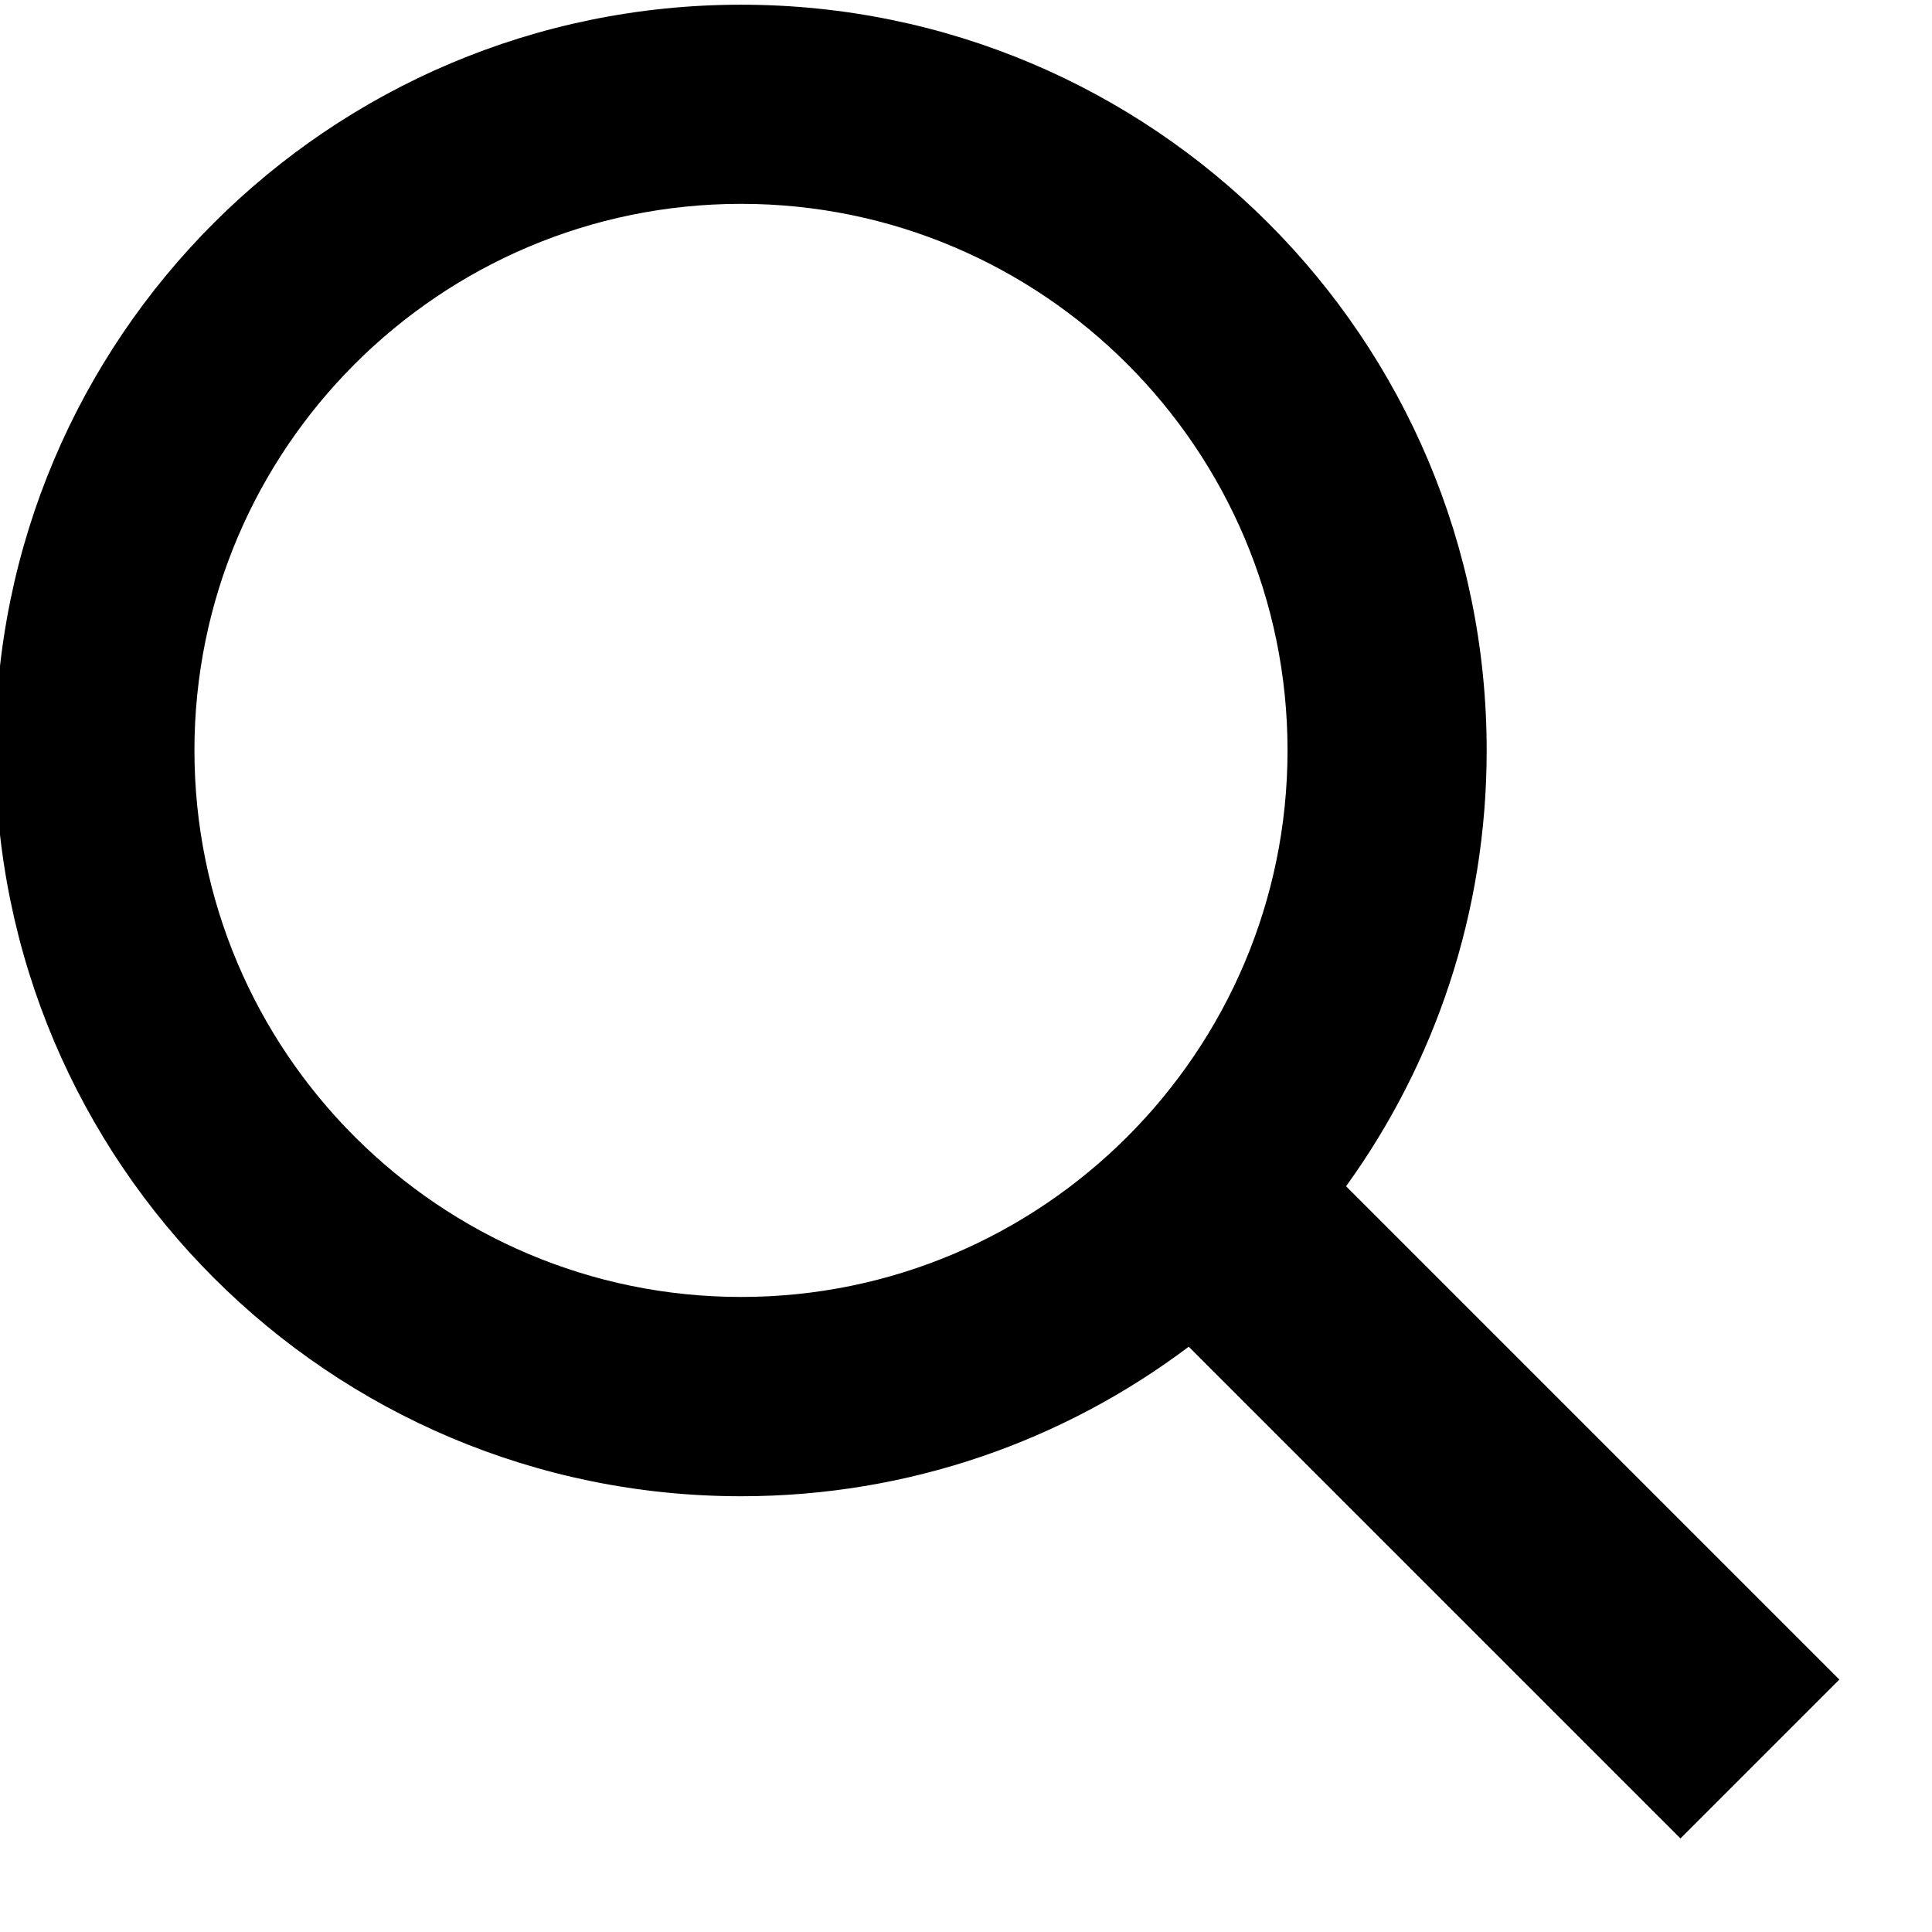
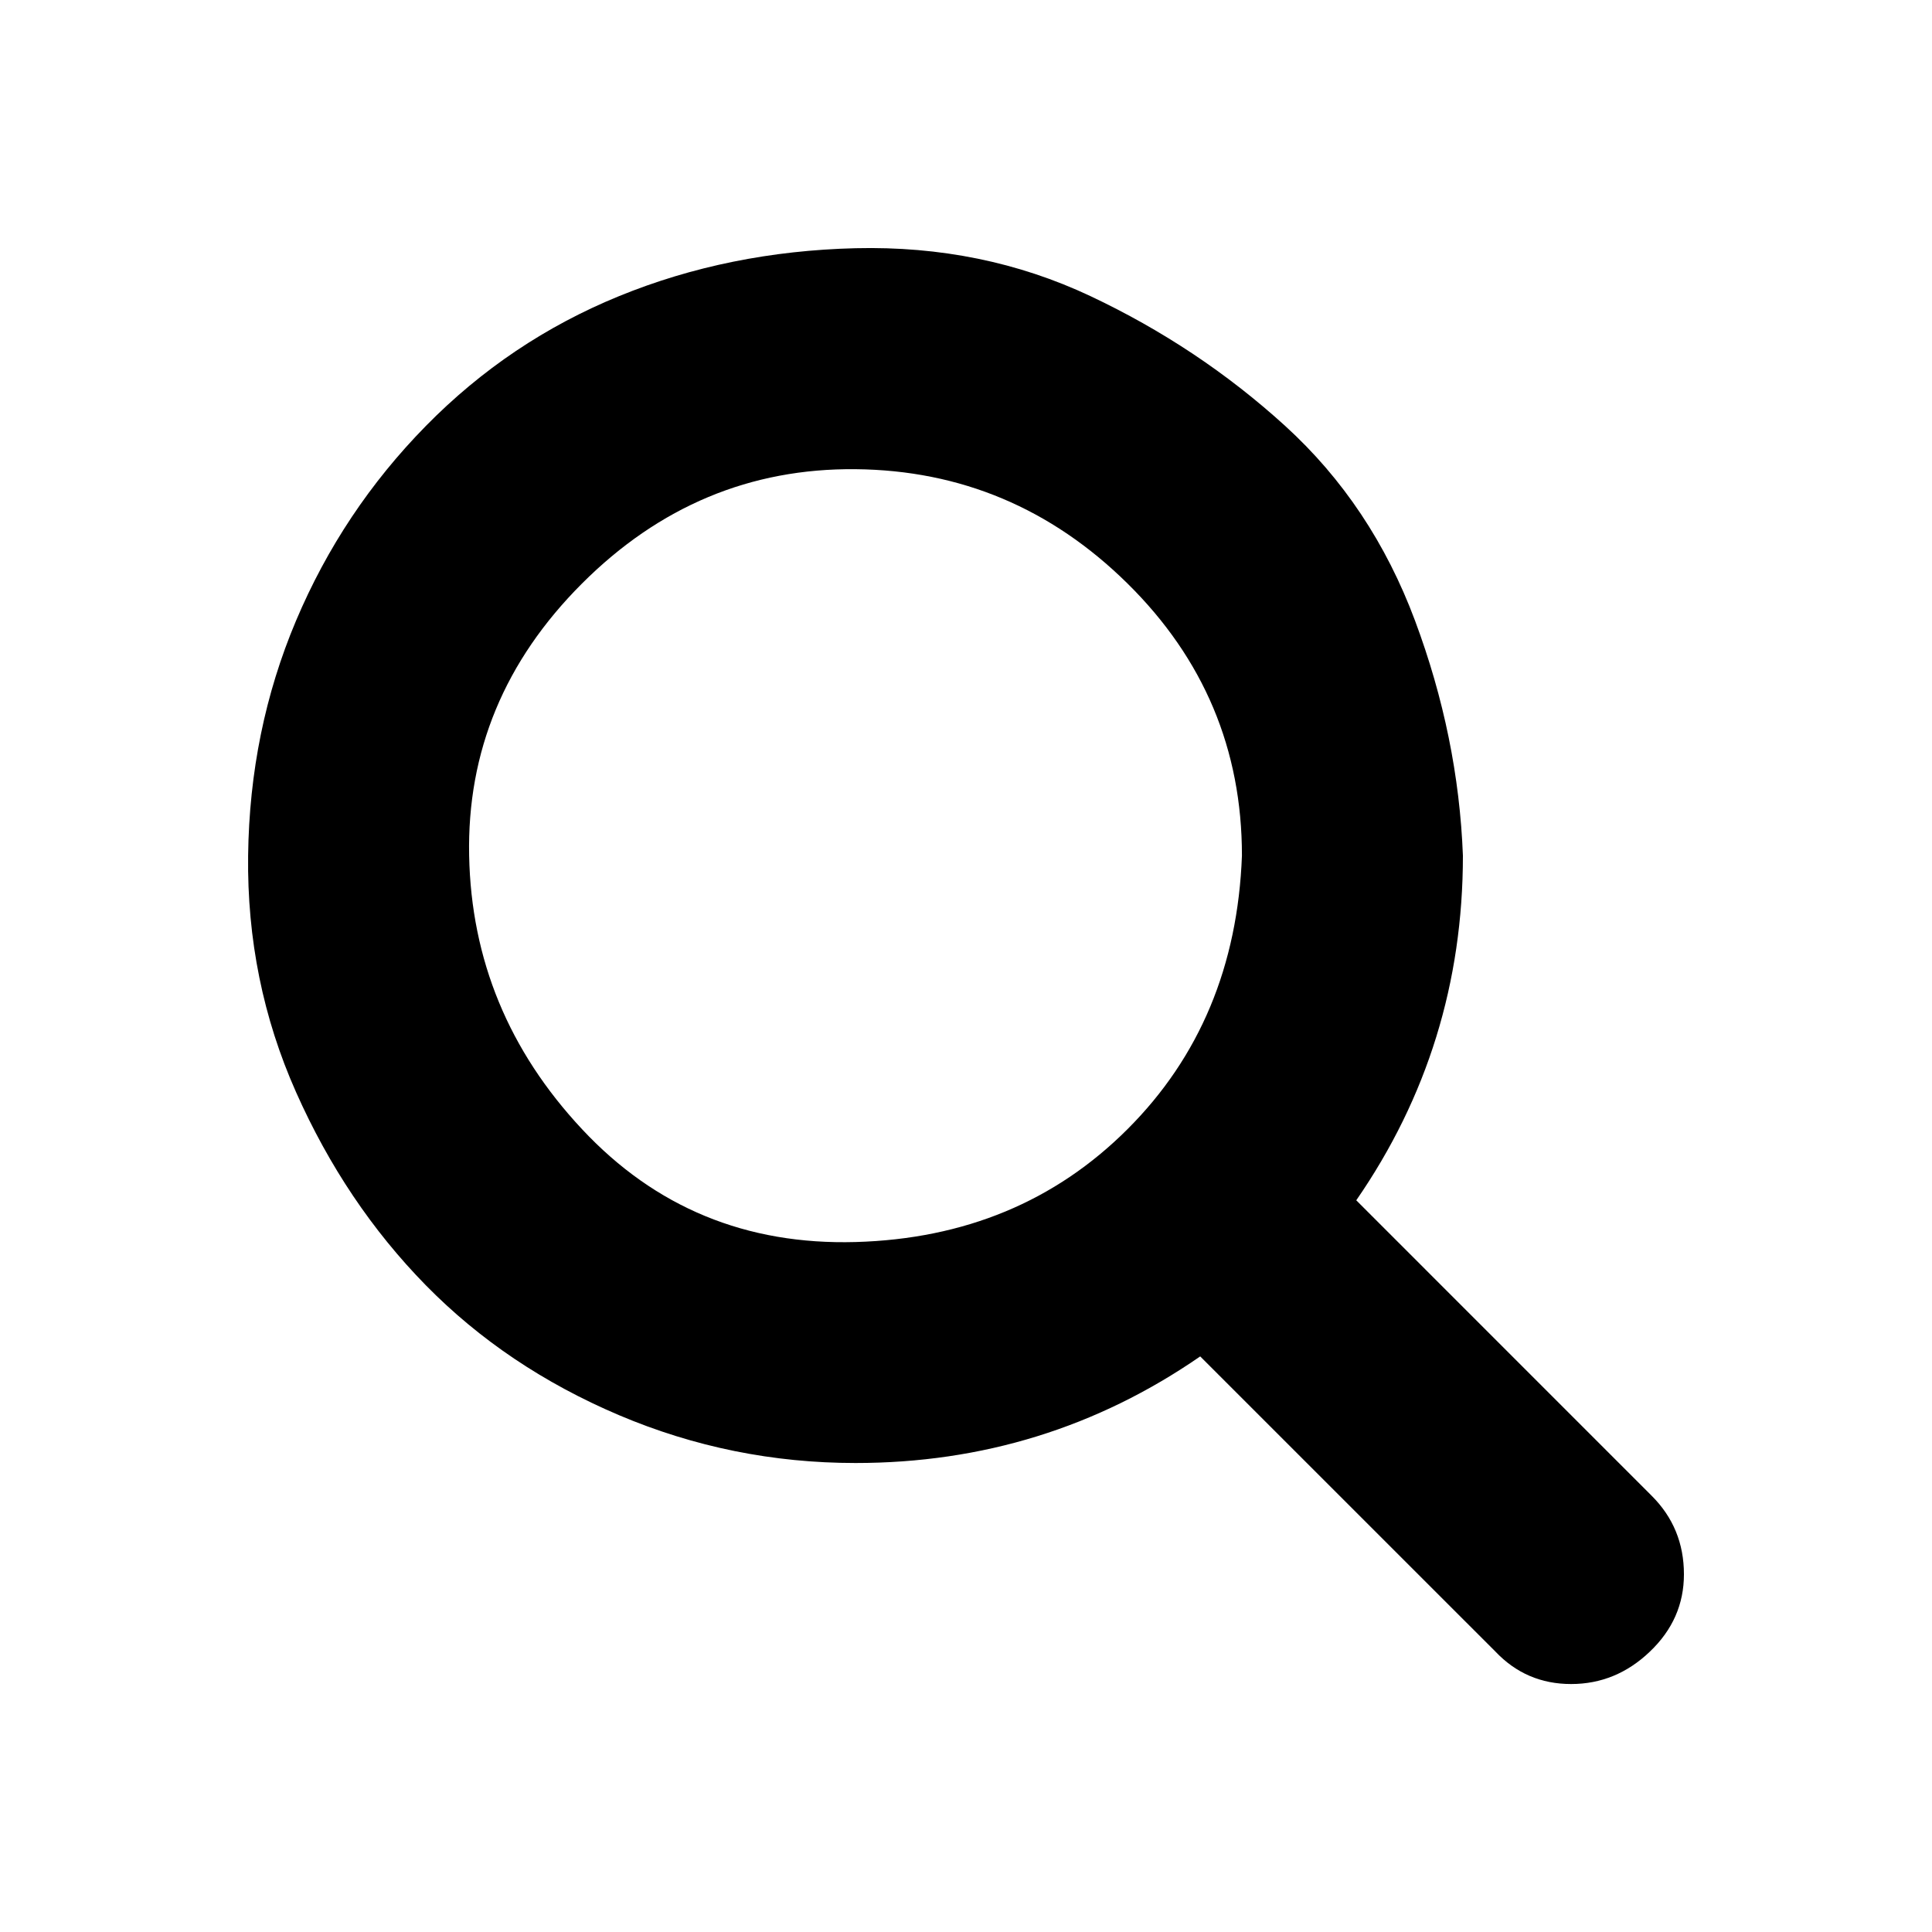
- <svg xmlns="http://www.w3.org/2000/svg" version="1.1" id="Layer_1" x="0px" y="0px" width="1000px" height="1000px" viewBox="0 0 1000 1000" enable-background="new 0 0 1000 1000" xml:space="preserve">
-   <path d="M952.046,869.331L696.723,614.008c45.816-63.45,72.779-141.34,72.779-225.602c0-213.196-172.773-385.969-385.891-385.969  C170.336,2.438-2.438,175.211-2.438,388.406c0,213.195,172.773,386.049,386.048,386.049c87.004,0,167.15-28.815,231.676-77.394  l254.515,254.514L952.046,869.331z M383.596,671.301c-156.084,0-282.957-126.875-282.957-282.895  c0-156.018,126.873-282.893,282.958-282.893c155.956,0,282.829,126.873,282.829,282.893  C666.426,544.428,539.553,671.301,383.596,671.301z" />
+ <svg xmlns="http://www.w3.org/2000/svg" version="1.1" id="Layer_1" x="0px" y="0px" width="40px" height="40px" viewBox="0 0 40 40" enable-background="new 0 0 40 40" xml:space="preserve">
+   <g>
+     <path d="M34.864,32.594c0,0.619-0.234,1.152-0.704,1.6c-0.469,0.449-1.013,0.672-1.632,0.672s-1.142-0.223-1.567-0.672   l-6.112-6.111c-2.134,1.473-4.512,2.207-7.136,2.207c-1.707,0-3.339-0.33-4.896-0.99c-1.558-0.662-2.891-1.559-4-2.689   c-1.109-1.131-2.005-2.463-2.688-4c-0.683-1.535-1.013-3.167-0.992-4.896c0.021-1.728,0.352-3.349,0.992-4.864   s1.536-2.859,2.688-4.032c1.152-1.173,2.485-2.069,4-2.688c1.515-0.619,3.146-0.949,4.896-0.992   c1.749-0.042,3.371,0.288,4.864,0.992s2.837,1.6,4.032,2.688c1.194,1.088,2.091,2.432,2.688,4.032   c0.597,1.6,0.928,3.221,0.991,4.864c0,2.624-0.735,5.003-2.208,7.136l6.112,6.113C34.641,31.41,34.864,31.953,34.864,32.594z    M25.713,17.714c0-2.197-0.79-4.074-2.368-5.632c-1.579-1.557-3.456-2.347-5.632-2.368c-2.176-0.021-4.064,0.768-5.664,2.368   c-1.6,1.6-2.379,3.478-2.336,5.632c0.042,2.155,0.821,4.043,2.336,5.663c1.515,1.623,3.403,2.4,5.664,2.338   c2.261-0.064,4.138-0.844,5.632-2.338C24.838,21.885,25.627,19.997,25.713,17.714z" />
+   </g>
</svg>
